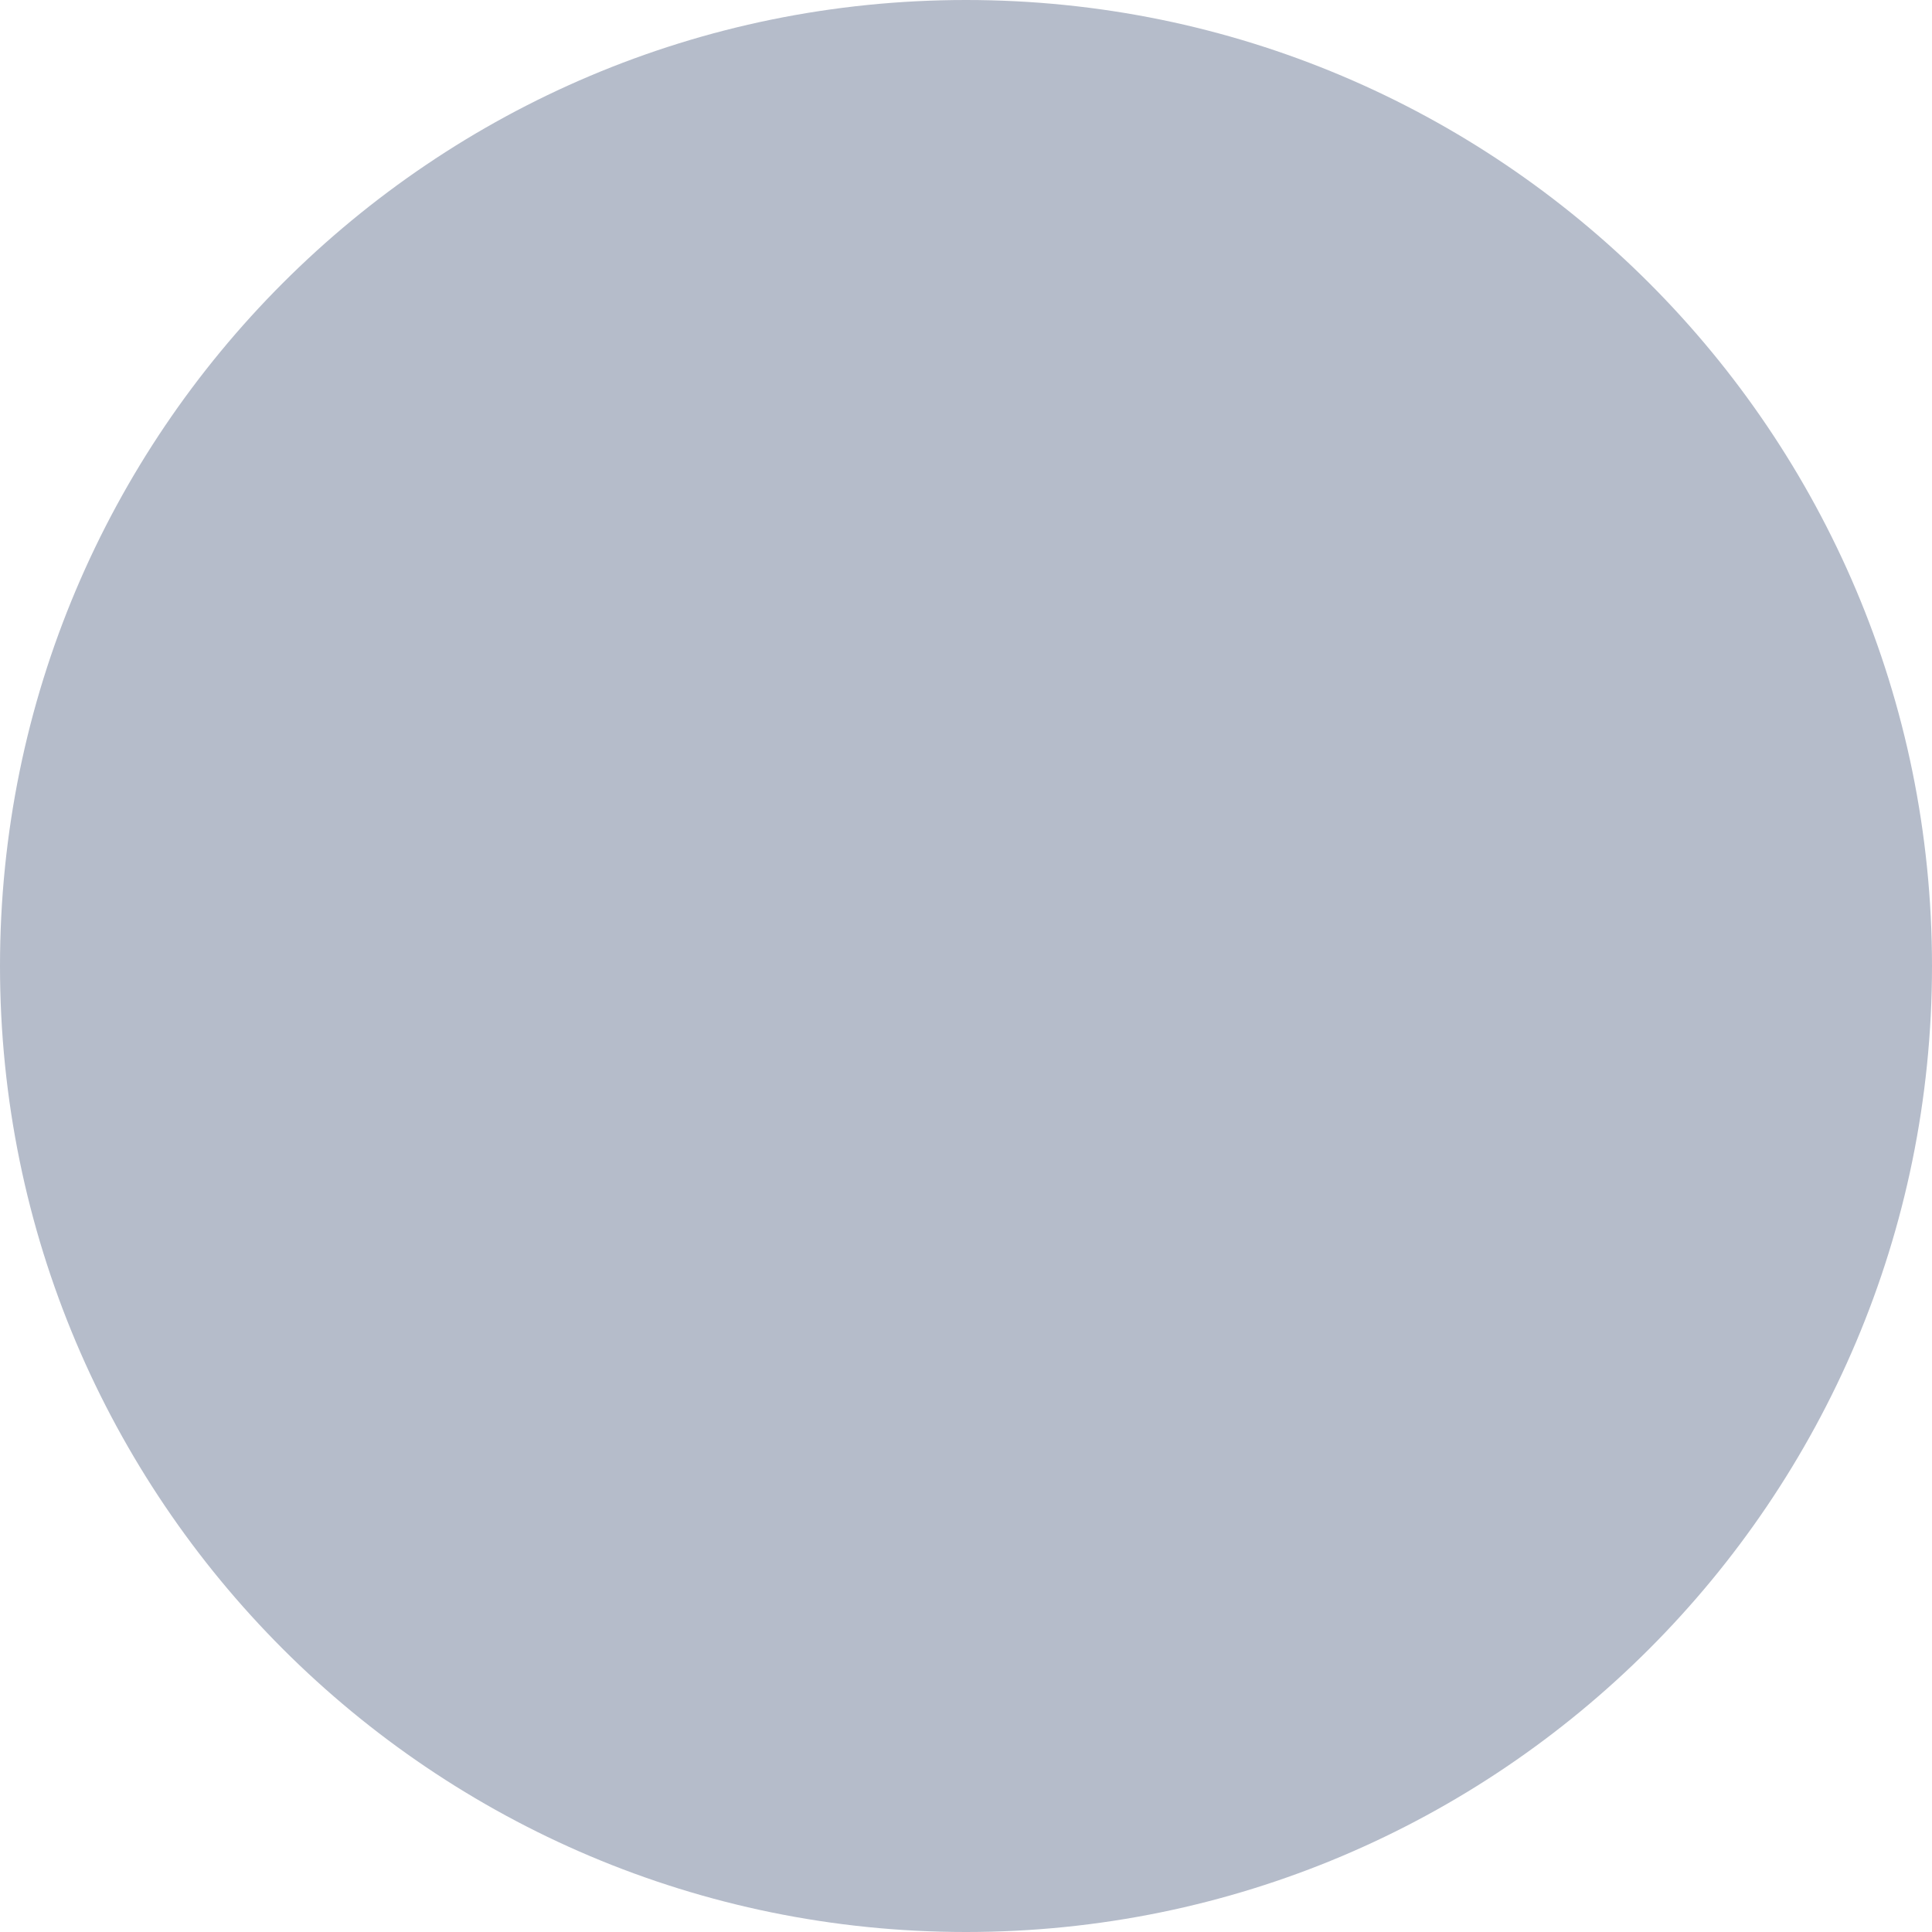
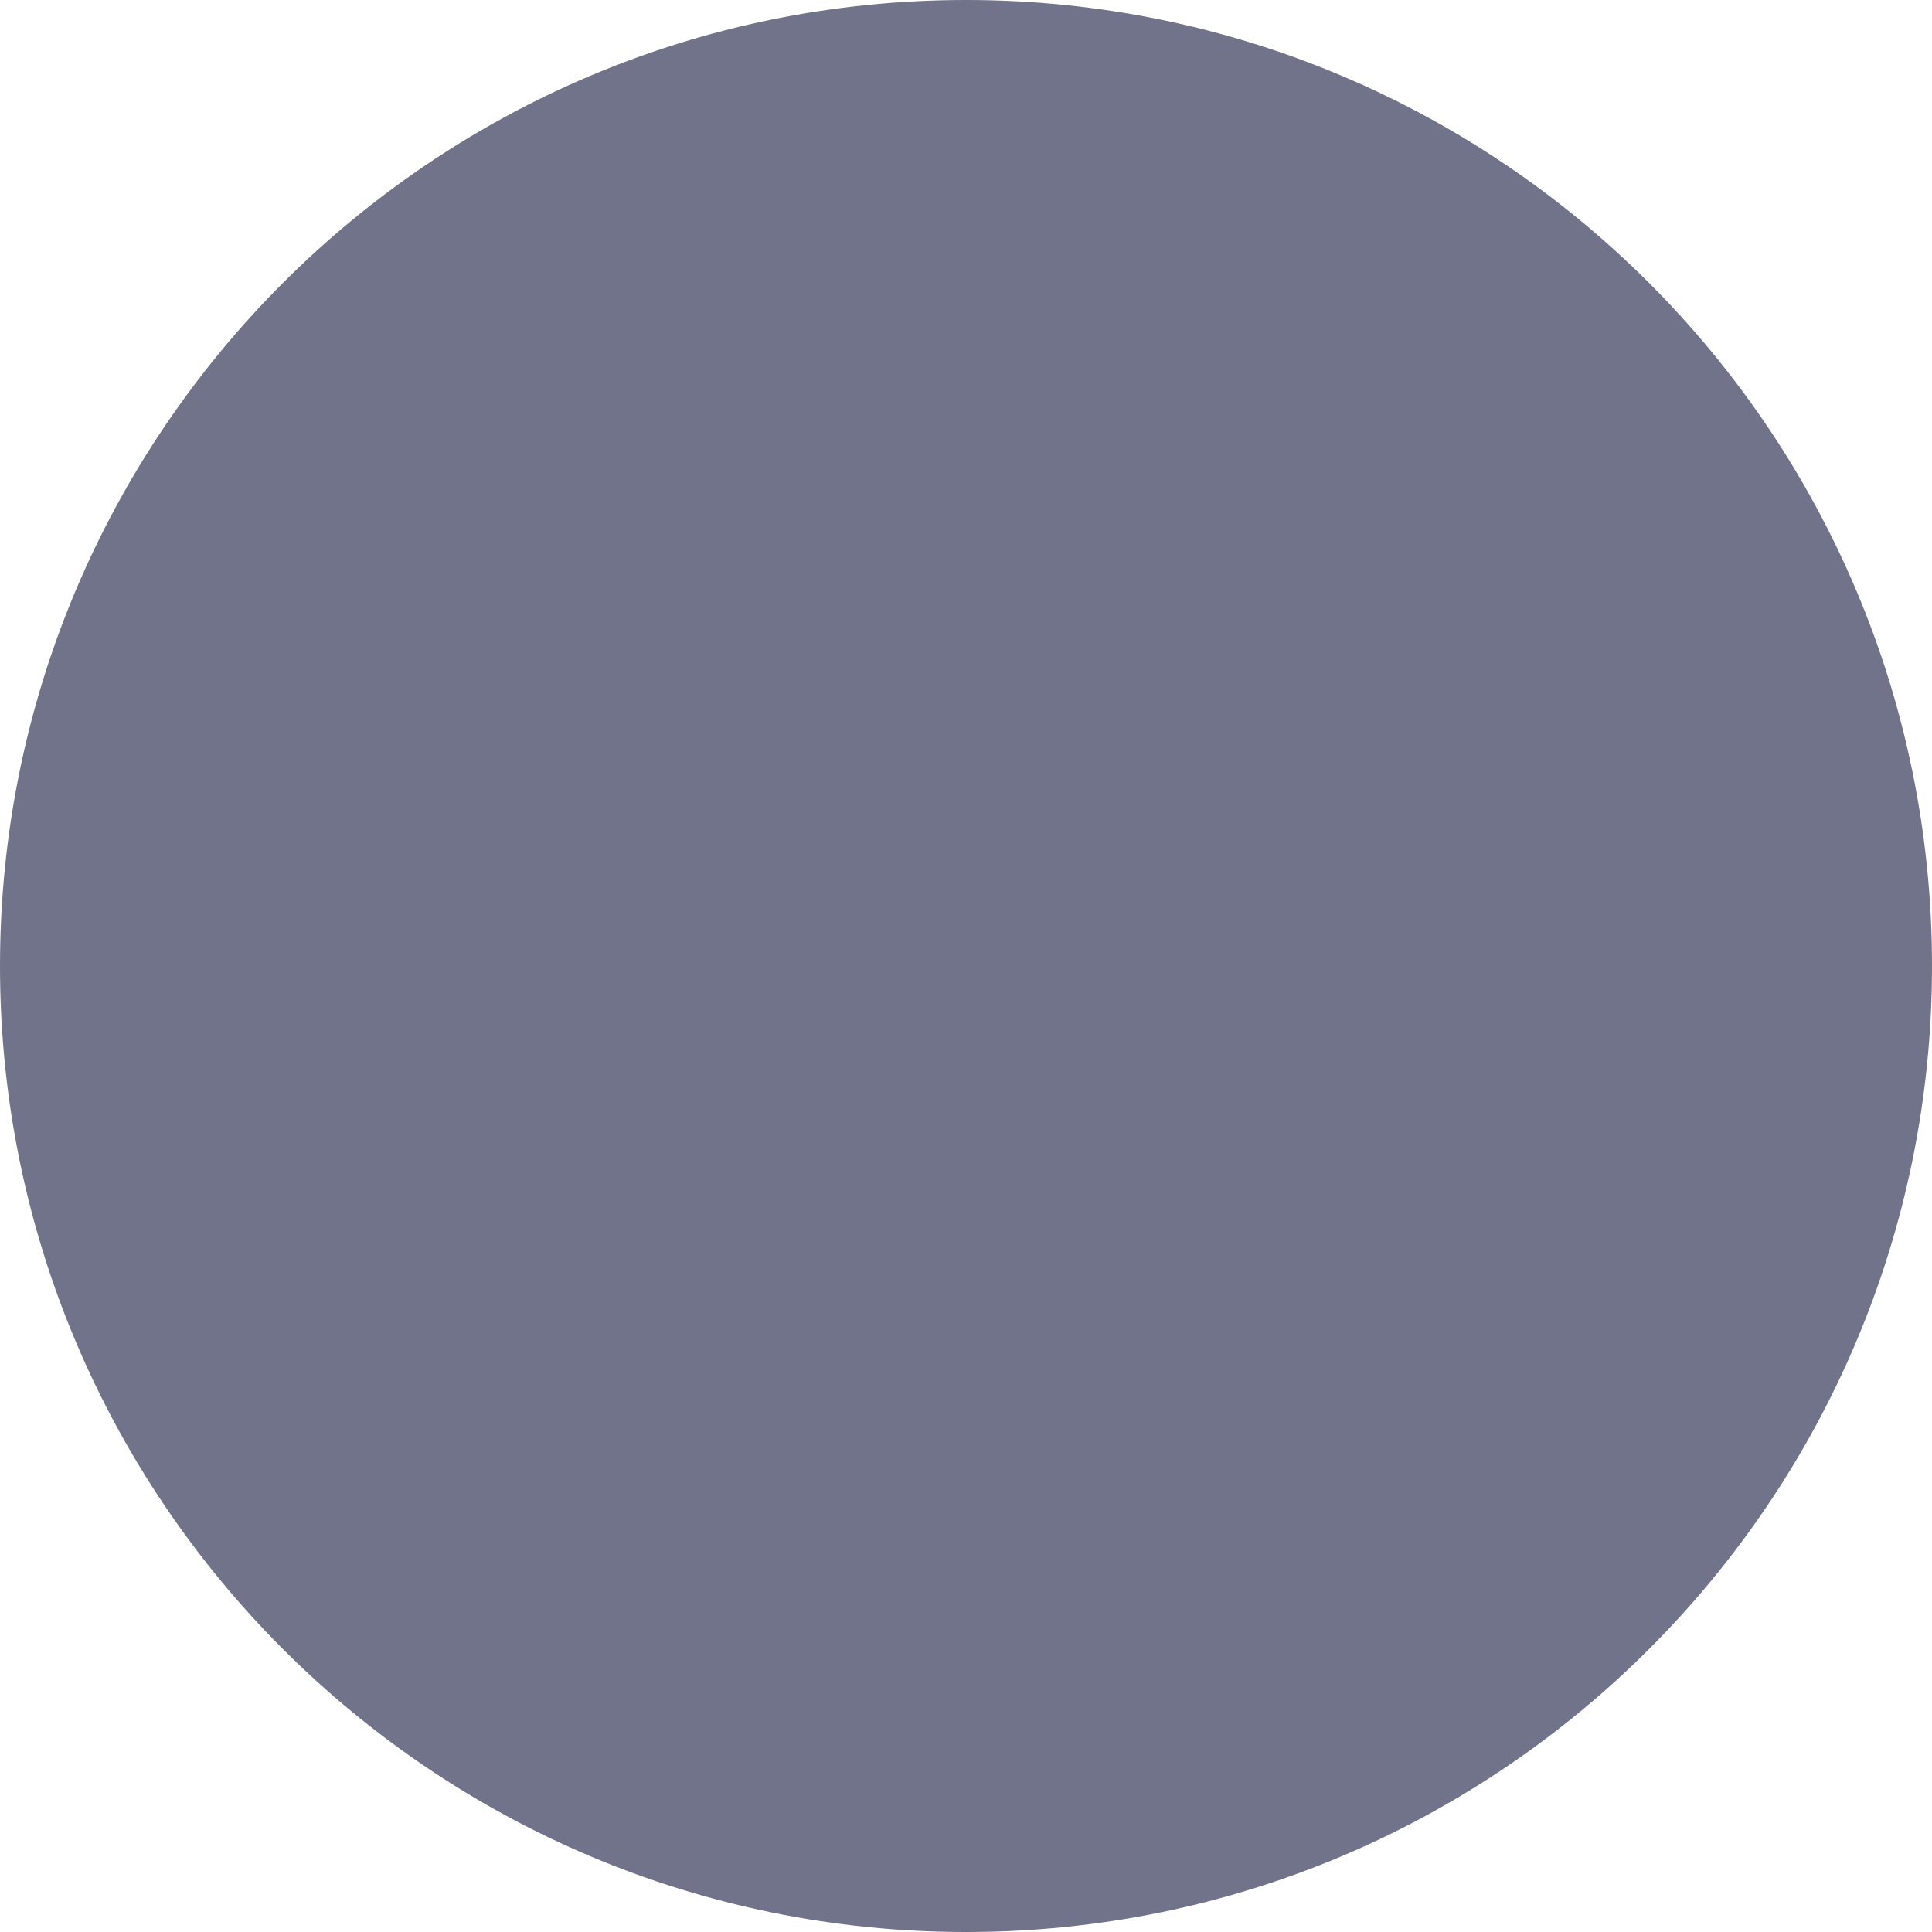
<svg xmlns="http://www.w3.org/2000/svg" width="18px" height="18px" viewBox="0 0 18 18" version="1.1">
  <defs />
  <g id="Page-1" stroke="none" stroke-width="1" fill="none" fill-rule="evenodd">
-     <g id="Artboard" transform="translate(-11, -53)" fill="#B5BCCA">
+     <g id="Artboard" transform="translate(-11, -53)" fill="#71738a">
      <g id="progress_notFinished" transform="translate(11, 53)">
        <circle id="Oval-4-Copy-2" cx="9" cy="9" r="9" />
      </g>
    </g>
  </g>
</svg>
